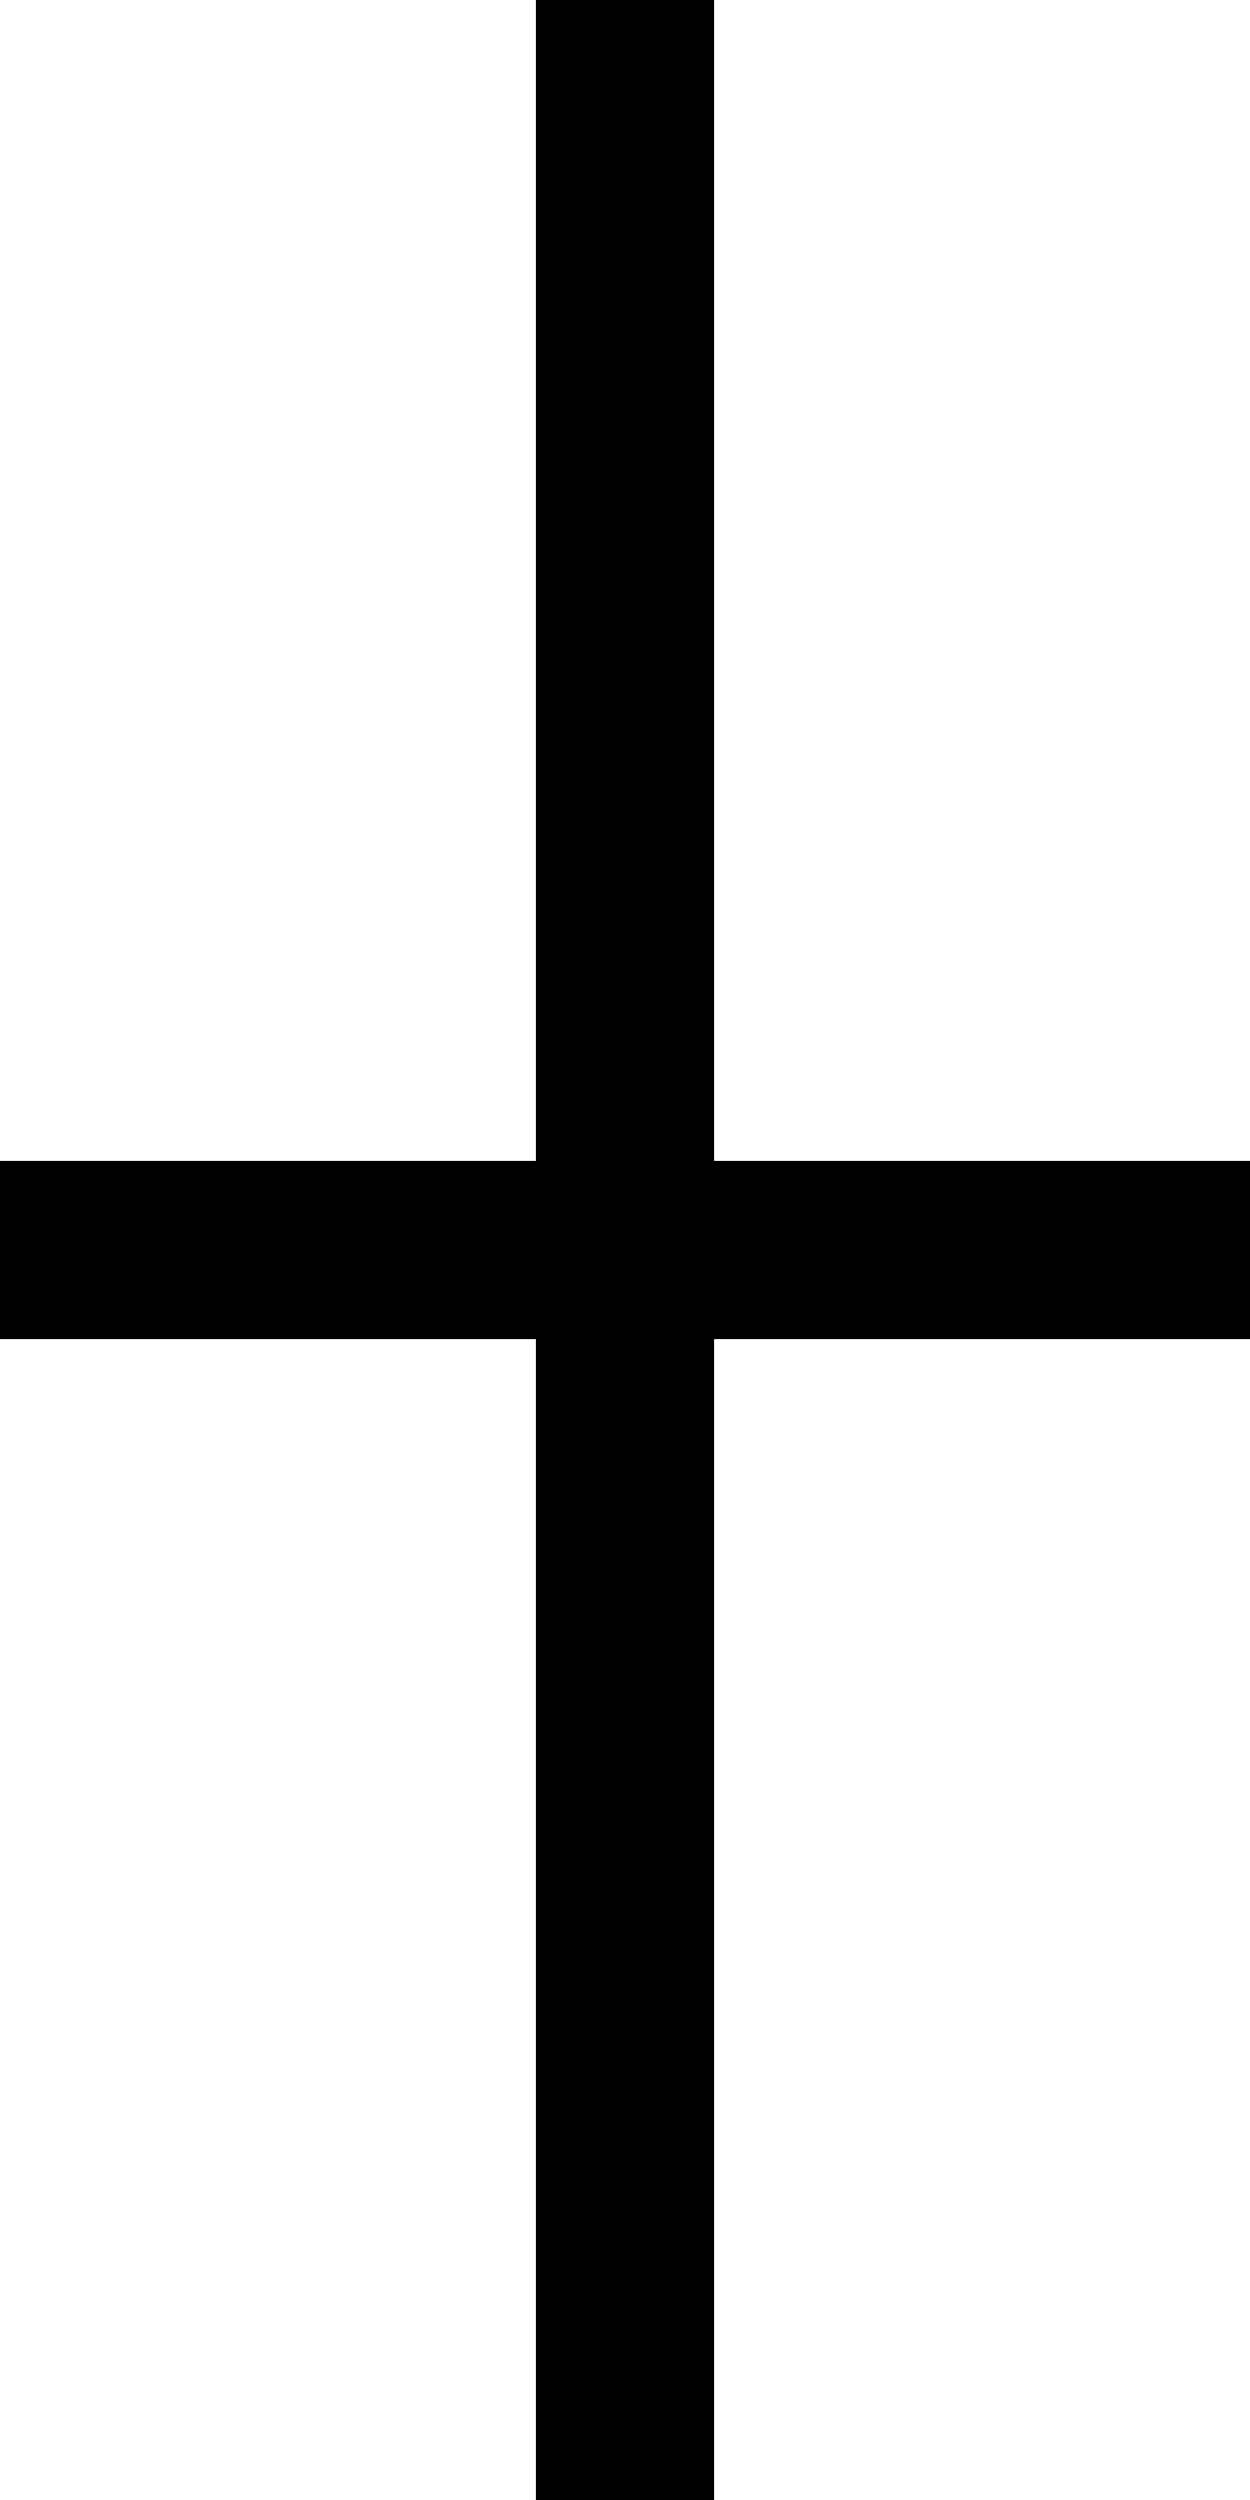
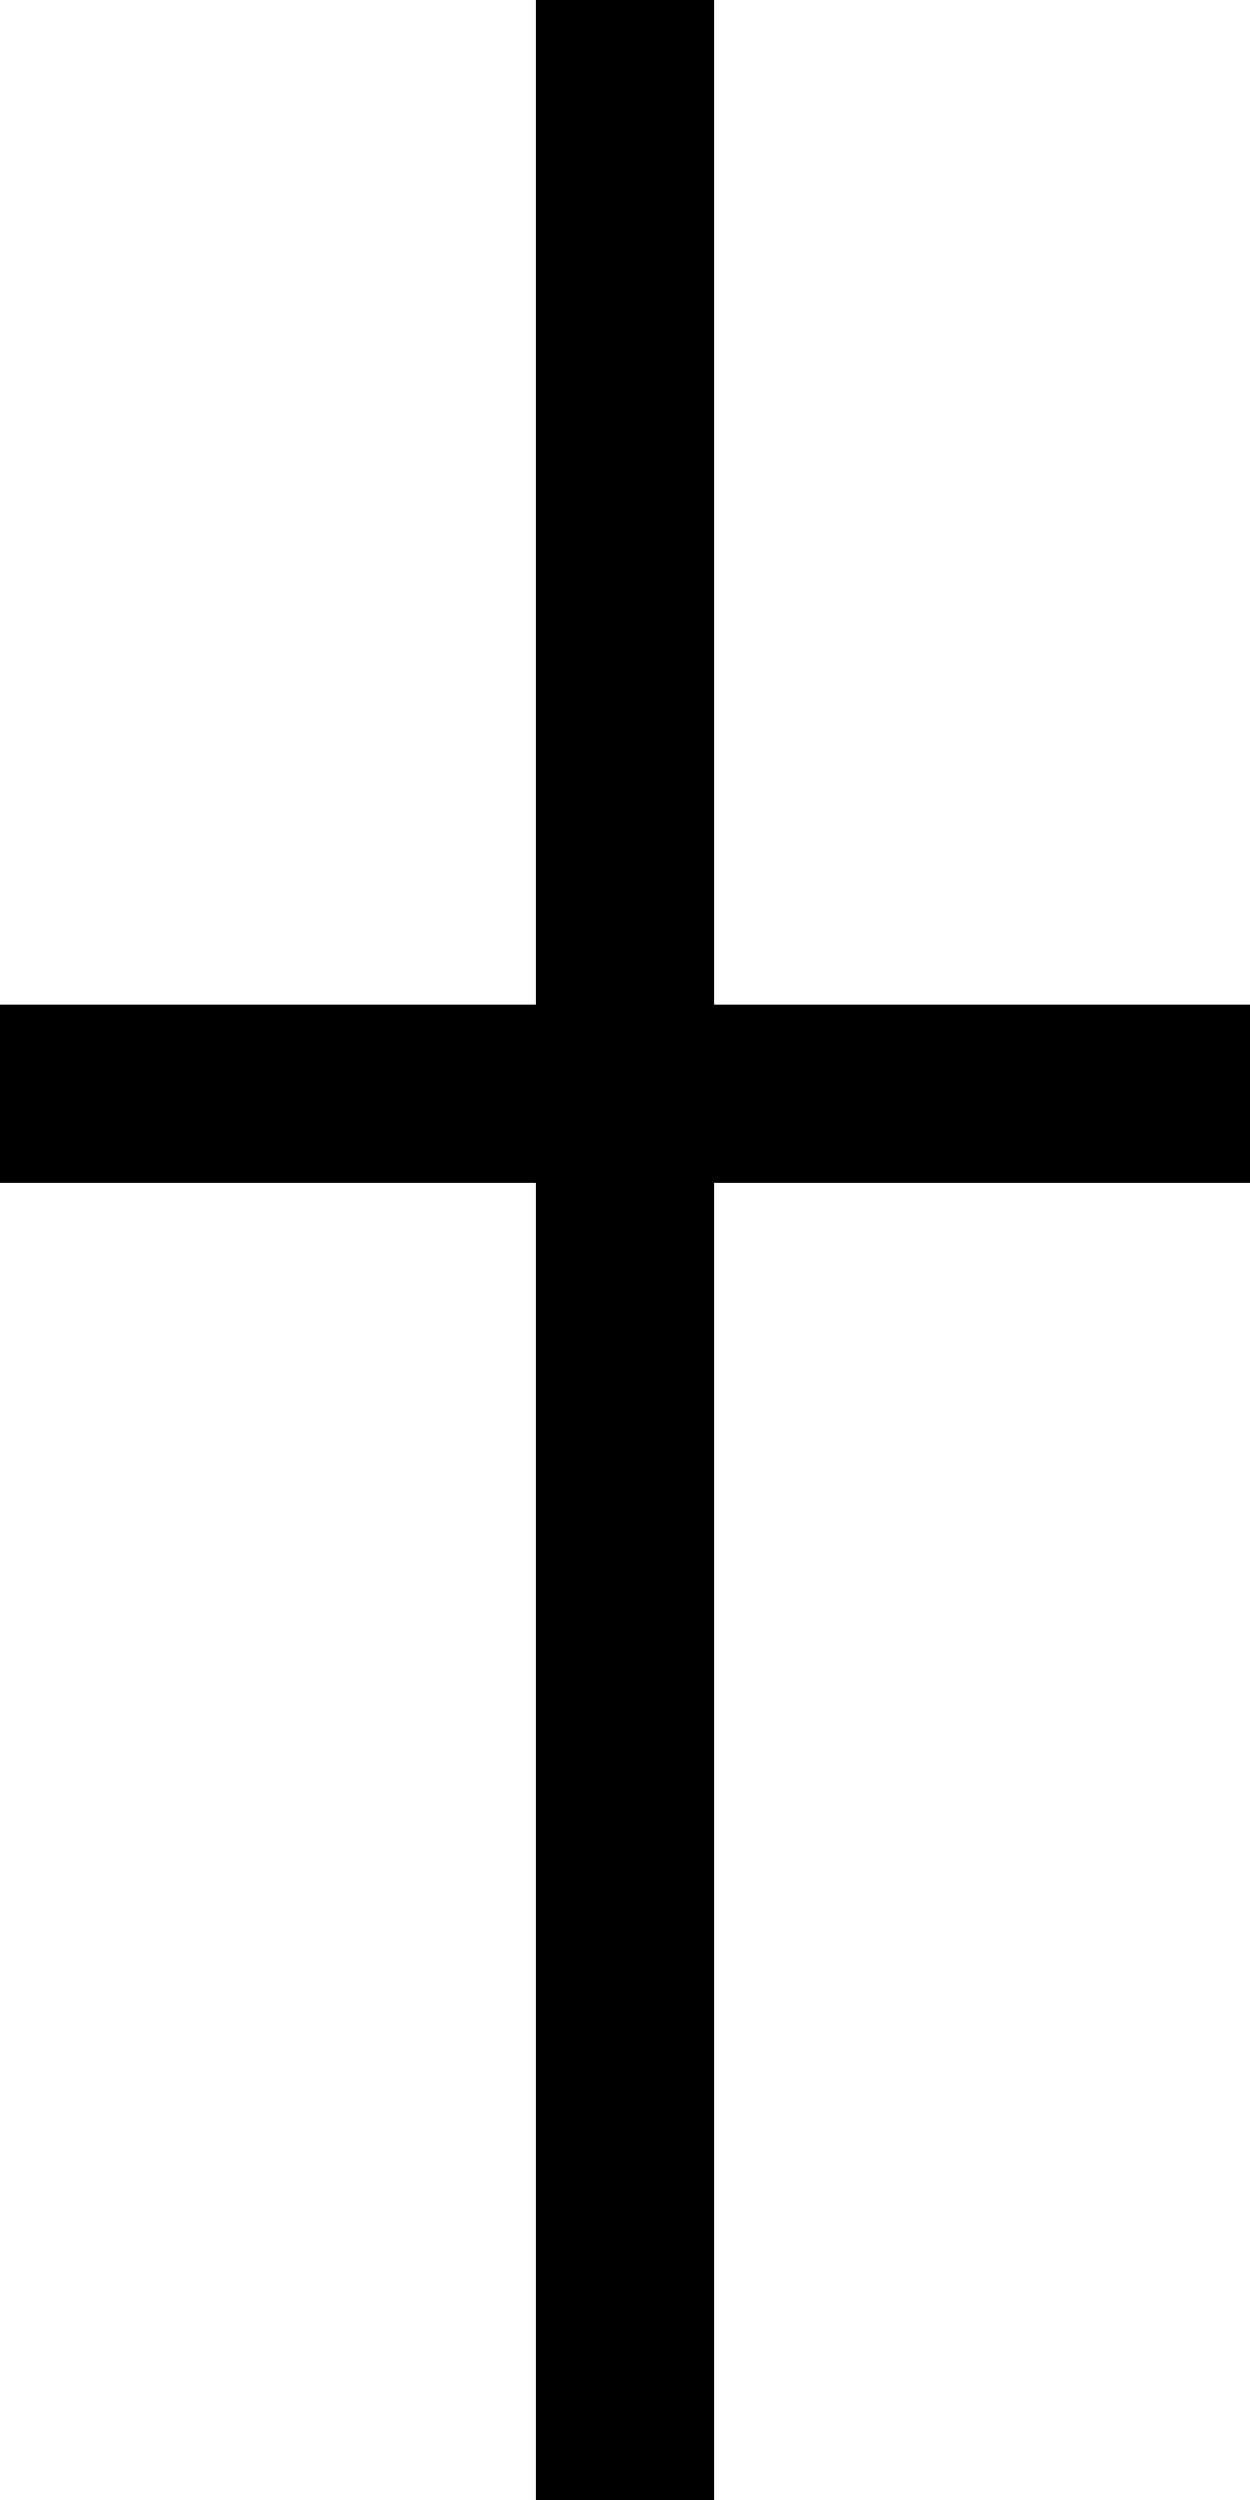
<svg xmlns="http://www.w3.org/2000/svg" version="1.1" width="1024" height="2048" id="svg3355">
  <defs id="defs3357" />
  <g transform="matrix(0,0.8588235,1,0,483.6378,572.2824)" id="layer1">
-     <path d="m 440.973,540.362 0,-439 -1107.329,0 0,-146 1107.329,0 0,-439 170,0 0,439 1107.329,0 0,146 -1107.329,0 0,439 z" id="path5114-5-3" style="fill:#000000;fill-opacity:1;stroke:none;display:inline" />
+     <path d="m 291.932,604.362 v -503 H -964.438 v -146 H 291.932 l 0,-503 h 170 l 0,503 h 1256.37 v 146 H 461.932 v 503 z" id="path5114-5-3" style="display:inline;fill:#000000;fill-opacity:1;stroke:none" />
  </g>
  <g transform="matrix(-0.8588235,0,0,-1,978.5344,808.7095)" id="layer1-4" />
</svg>
